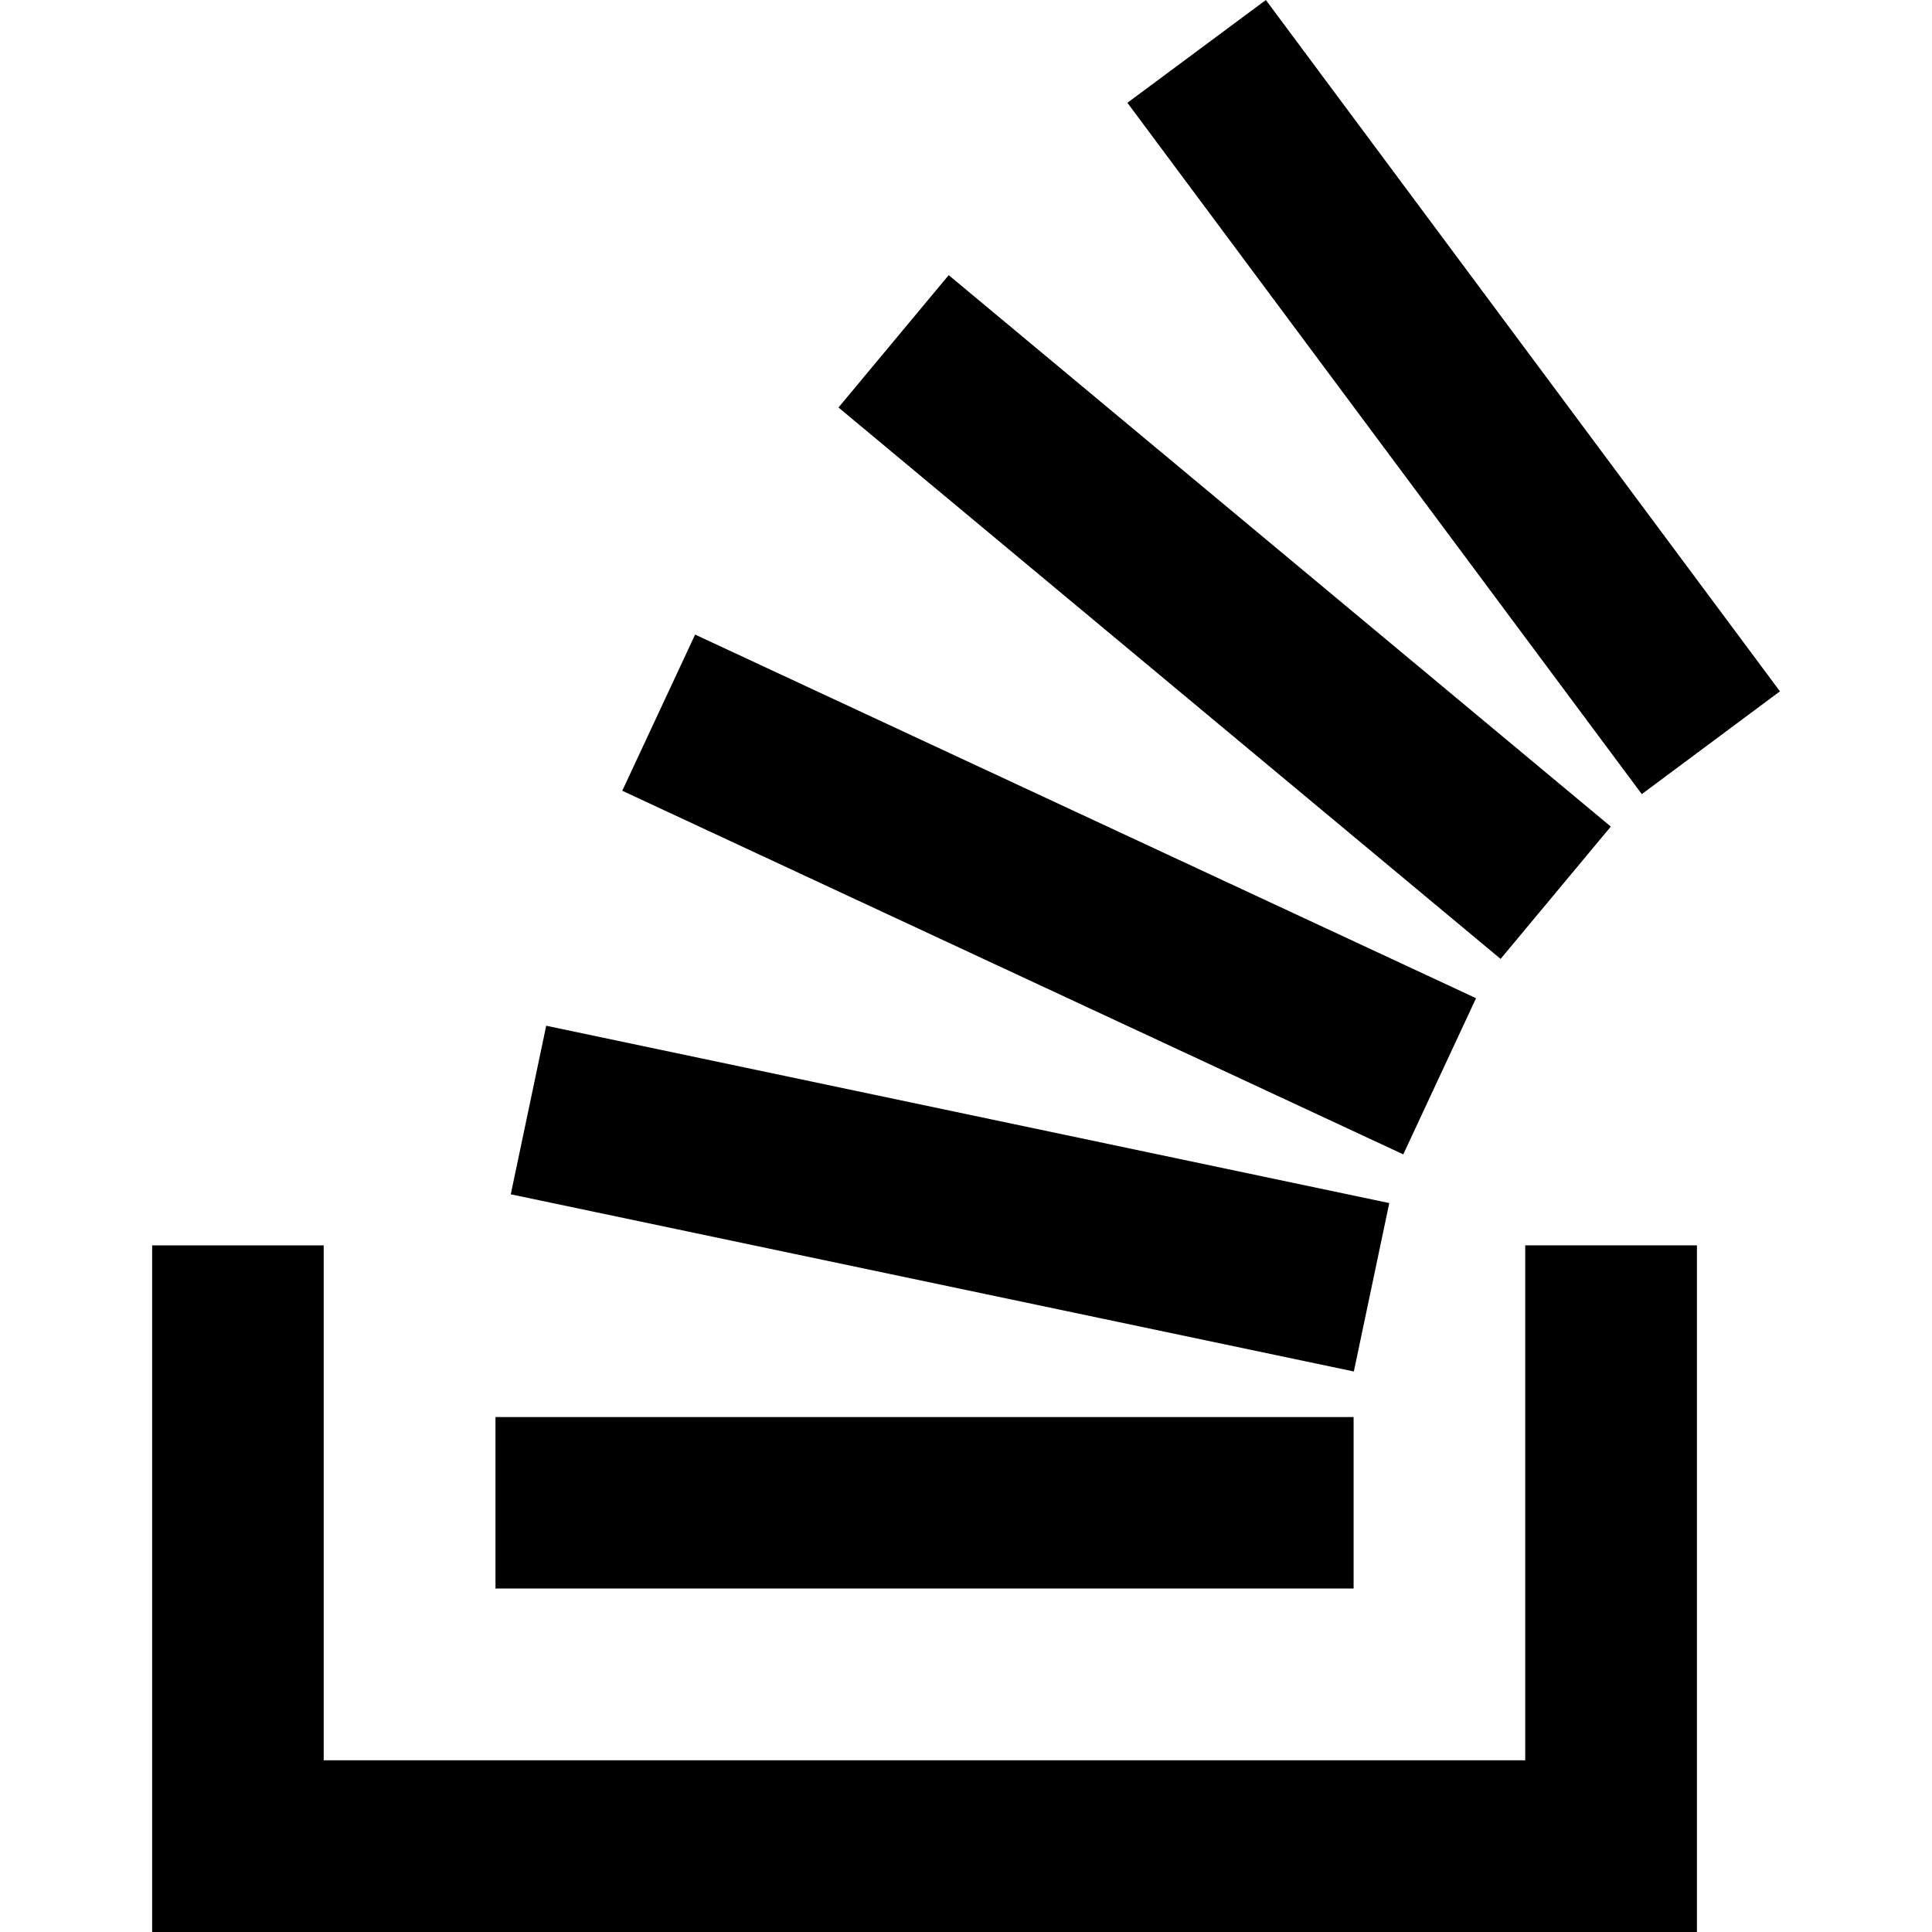
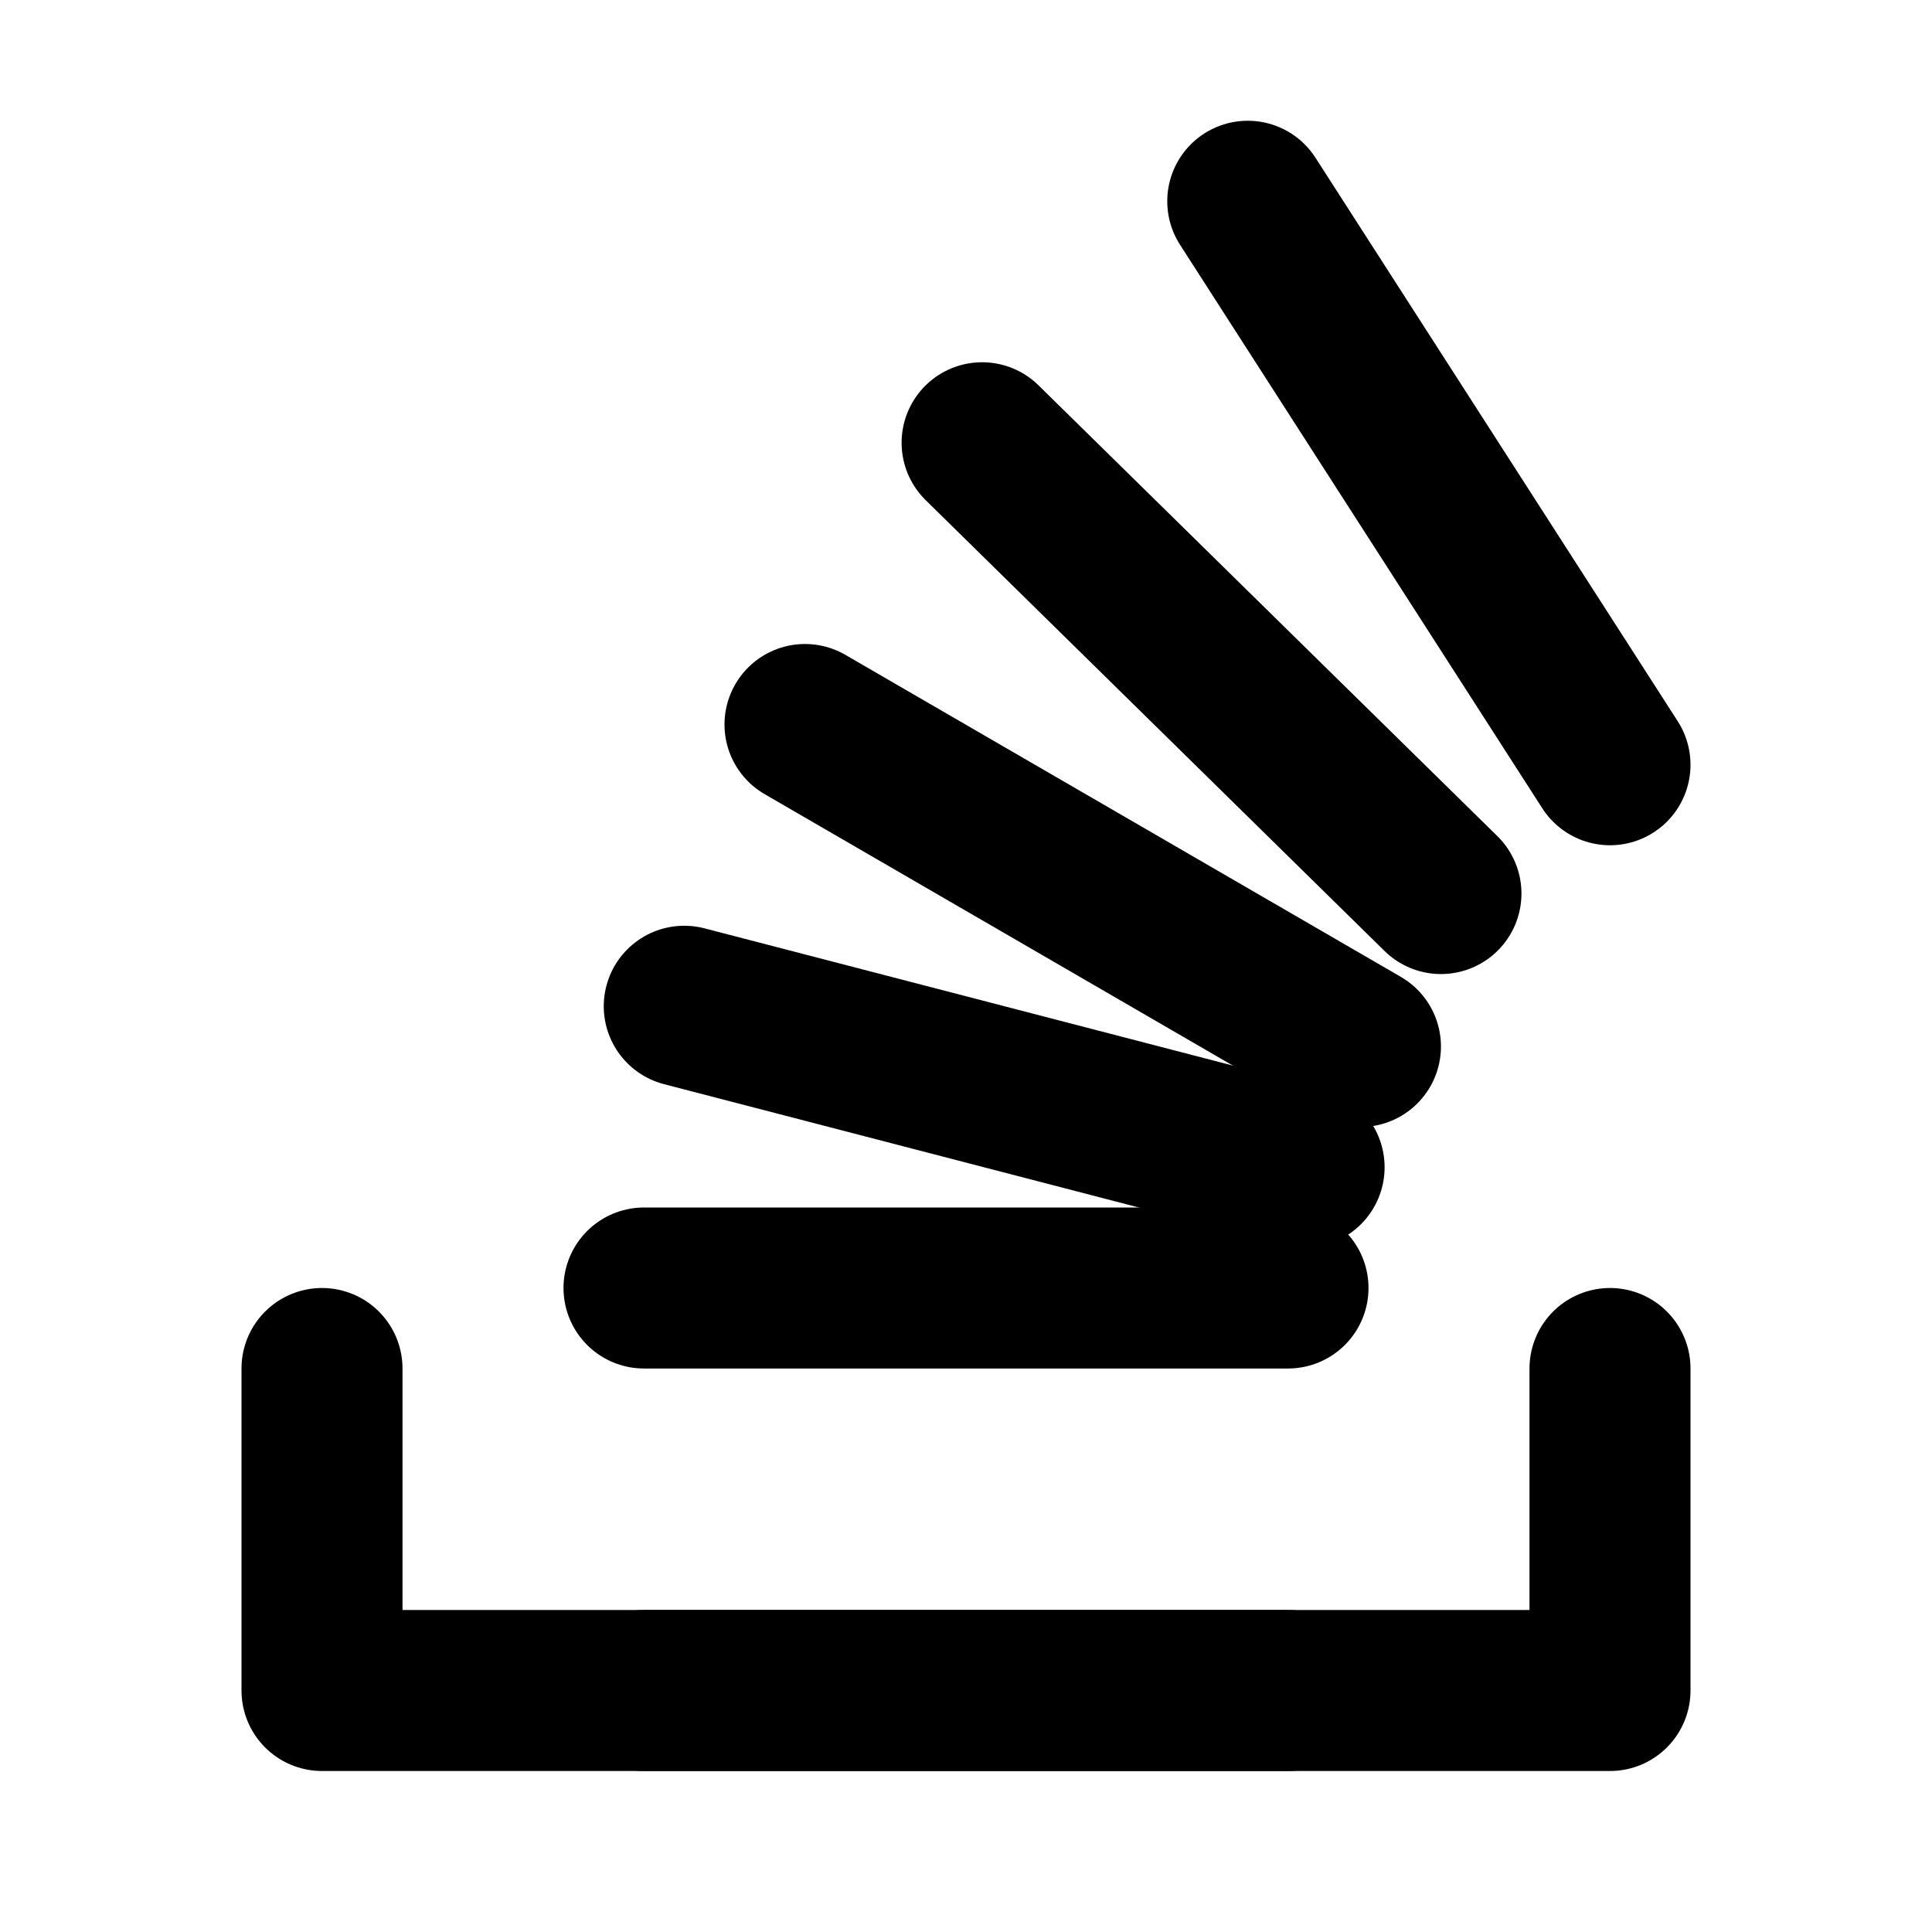
- <svg xmlns="http://www.w3.org/2000/svg" role="img" viewBox="0 0 24 24">
-   <path d="M15.725 0l-1.72 1.277 6.39 8.588 1.716-1.277L15.725 0zm-3.94 3.418l-1.369 1.644 8.225 6.85 1.369-1.644-8.225-6.85zm-3.15 4.465l-.905 1.94 9.702 4.517.904-1.94-9.701-4.517zm-1.85 4.86l-.44 2.093 10.473 2.201.44-2.092-10.473-2.203zM1.89 15.47V24h19.19v-8.53h-2.133v6.397H4.021v-6.396H1.89zm4.265 2.133v2.13h10.66v-2.13H6.154Z" />
+ <svg xmlns="http://www.w3.org/2000/svg" role="img" width="24" height="24" viewBox="0 0 24 24" fill="none" stroke="#000000" stroke-width="2" stroke-linecap="round" stroke-linejoin="round">
+   <path d="M4 17v4h16v-4" />
+   <path d="M8 21h8" />
+   <path d="M8 16h8" />
+   <path d="M8.5 12.5l7.7 2" />
+   <path d="M10 9l6.9 4" />
+   <path d="M12.2 5.5l5.7 5.6" />
+   <path d="M15.5 2.5l4.5 7" />
</svg>
